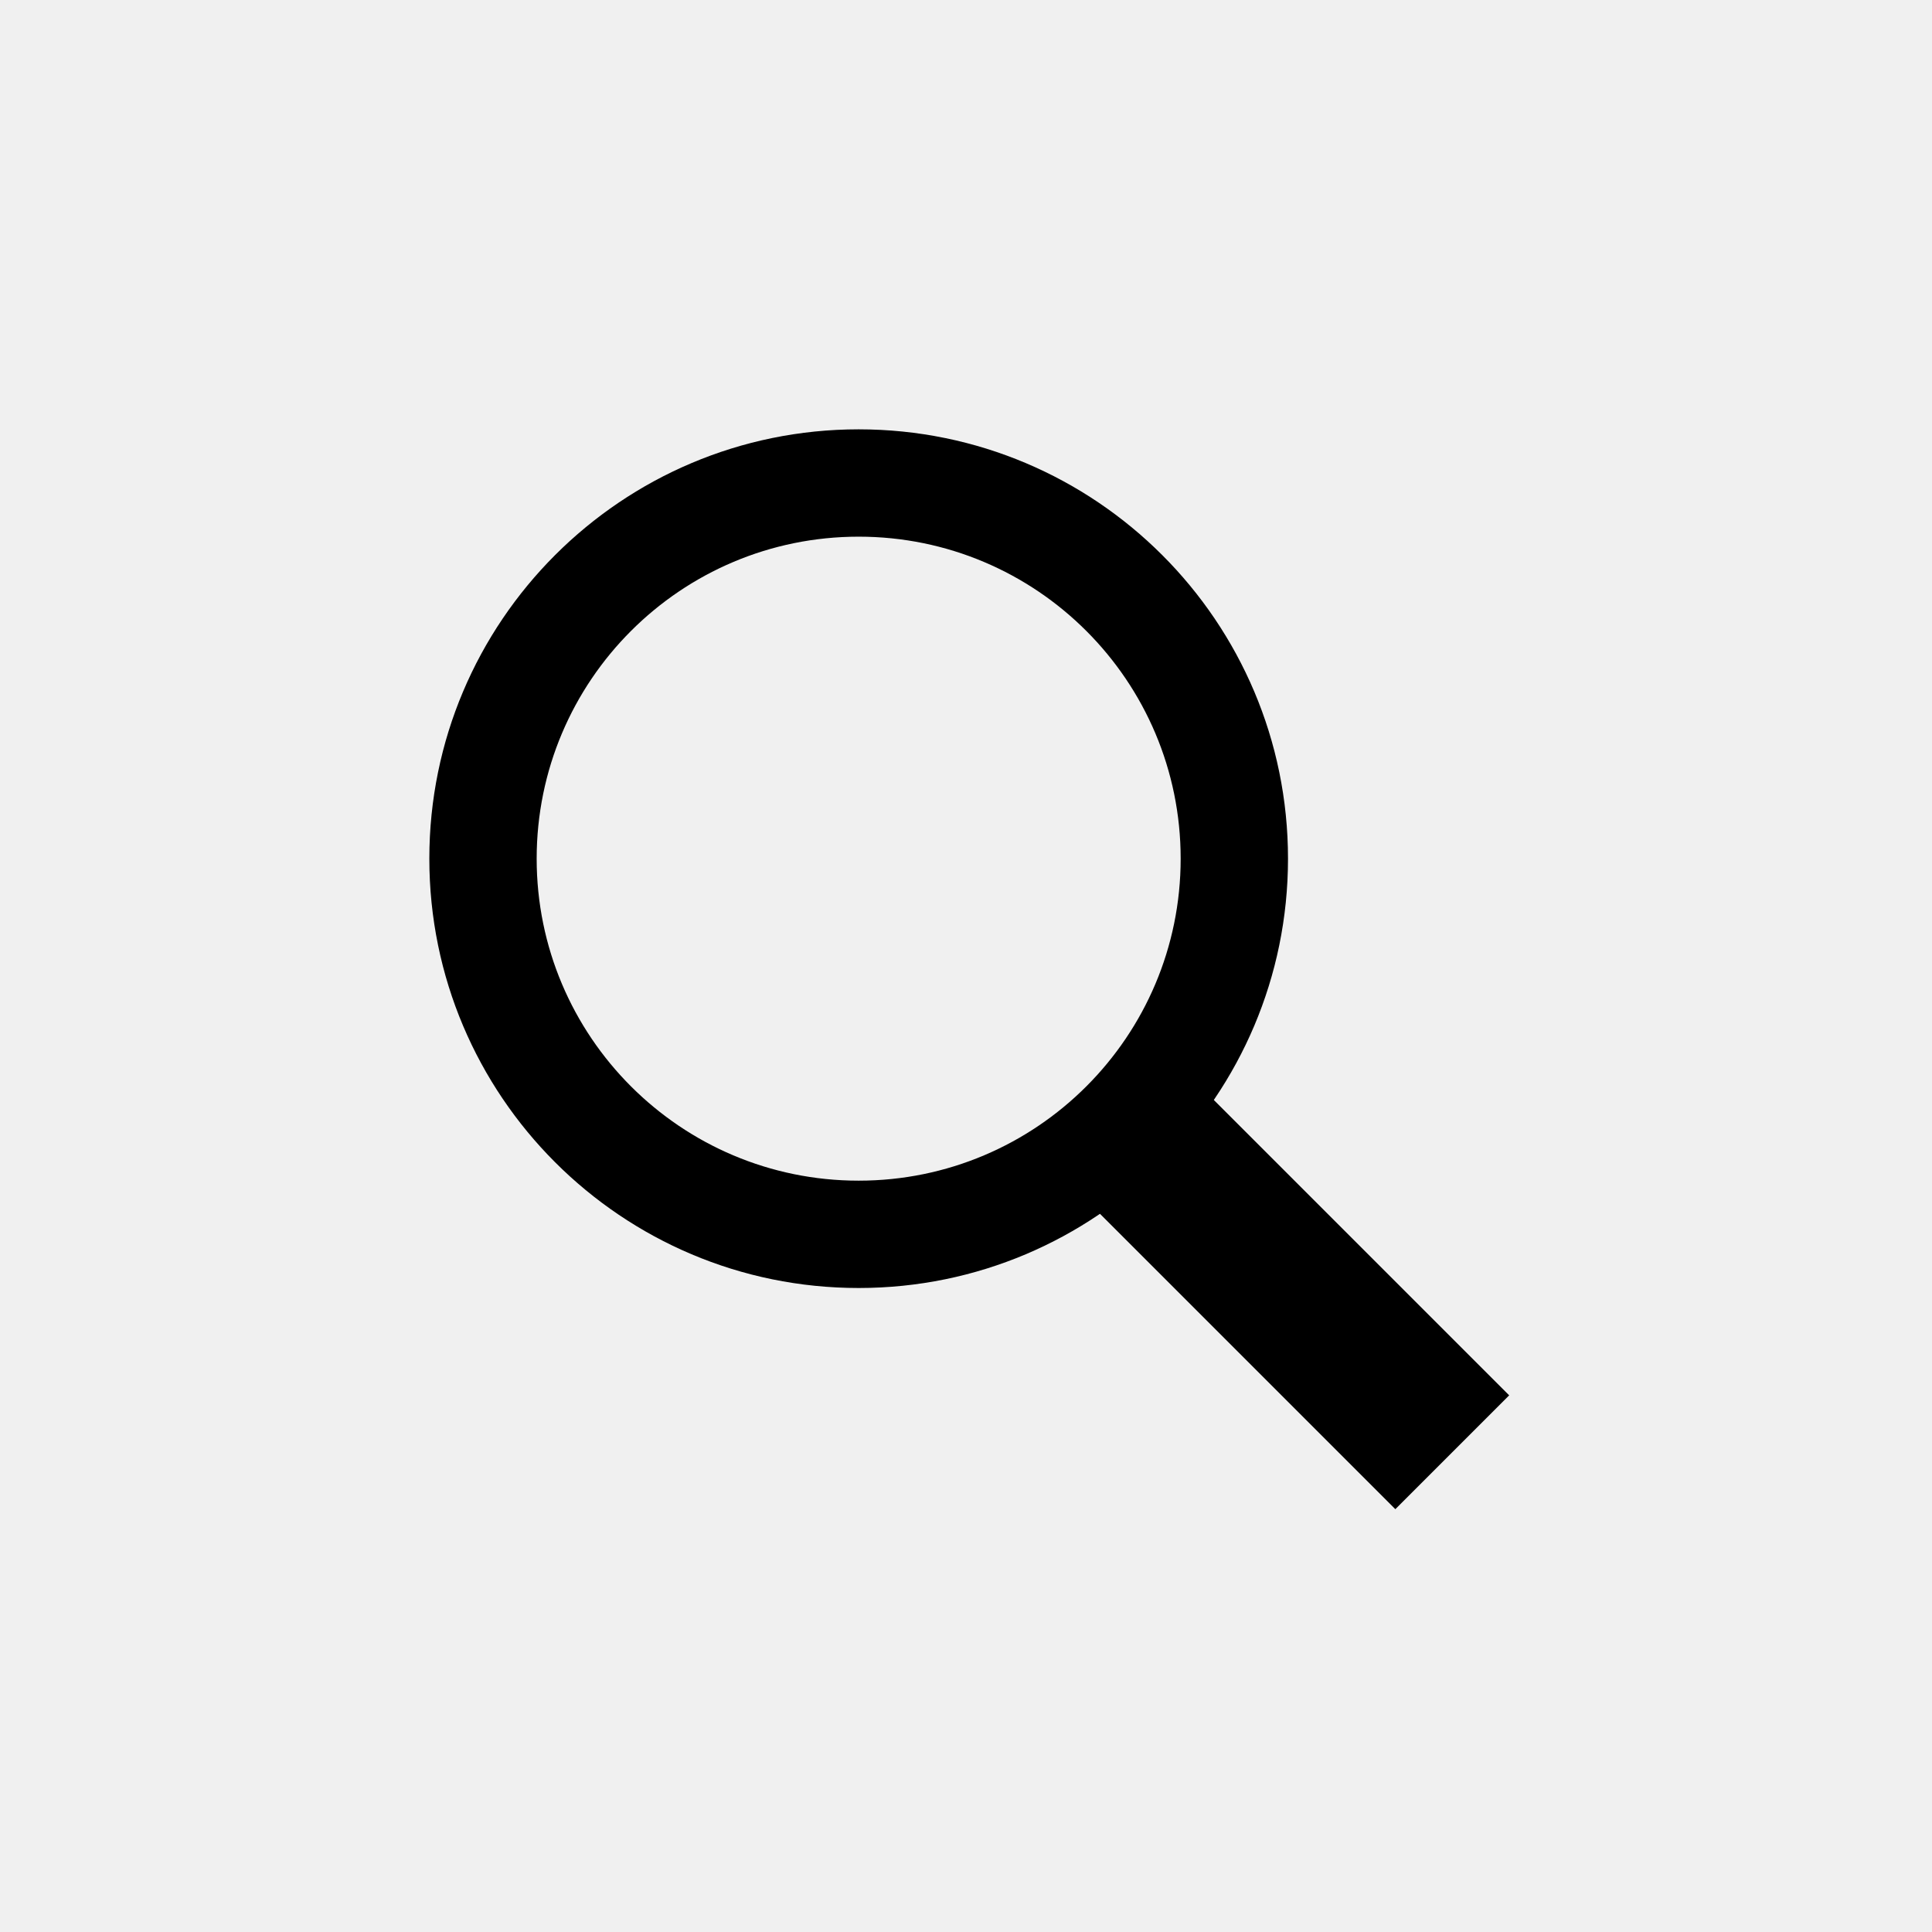
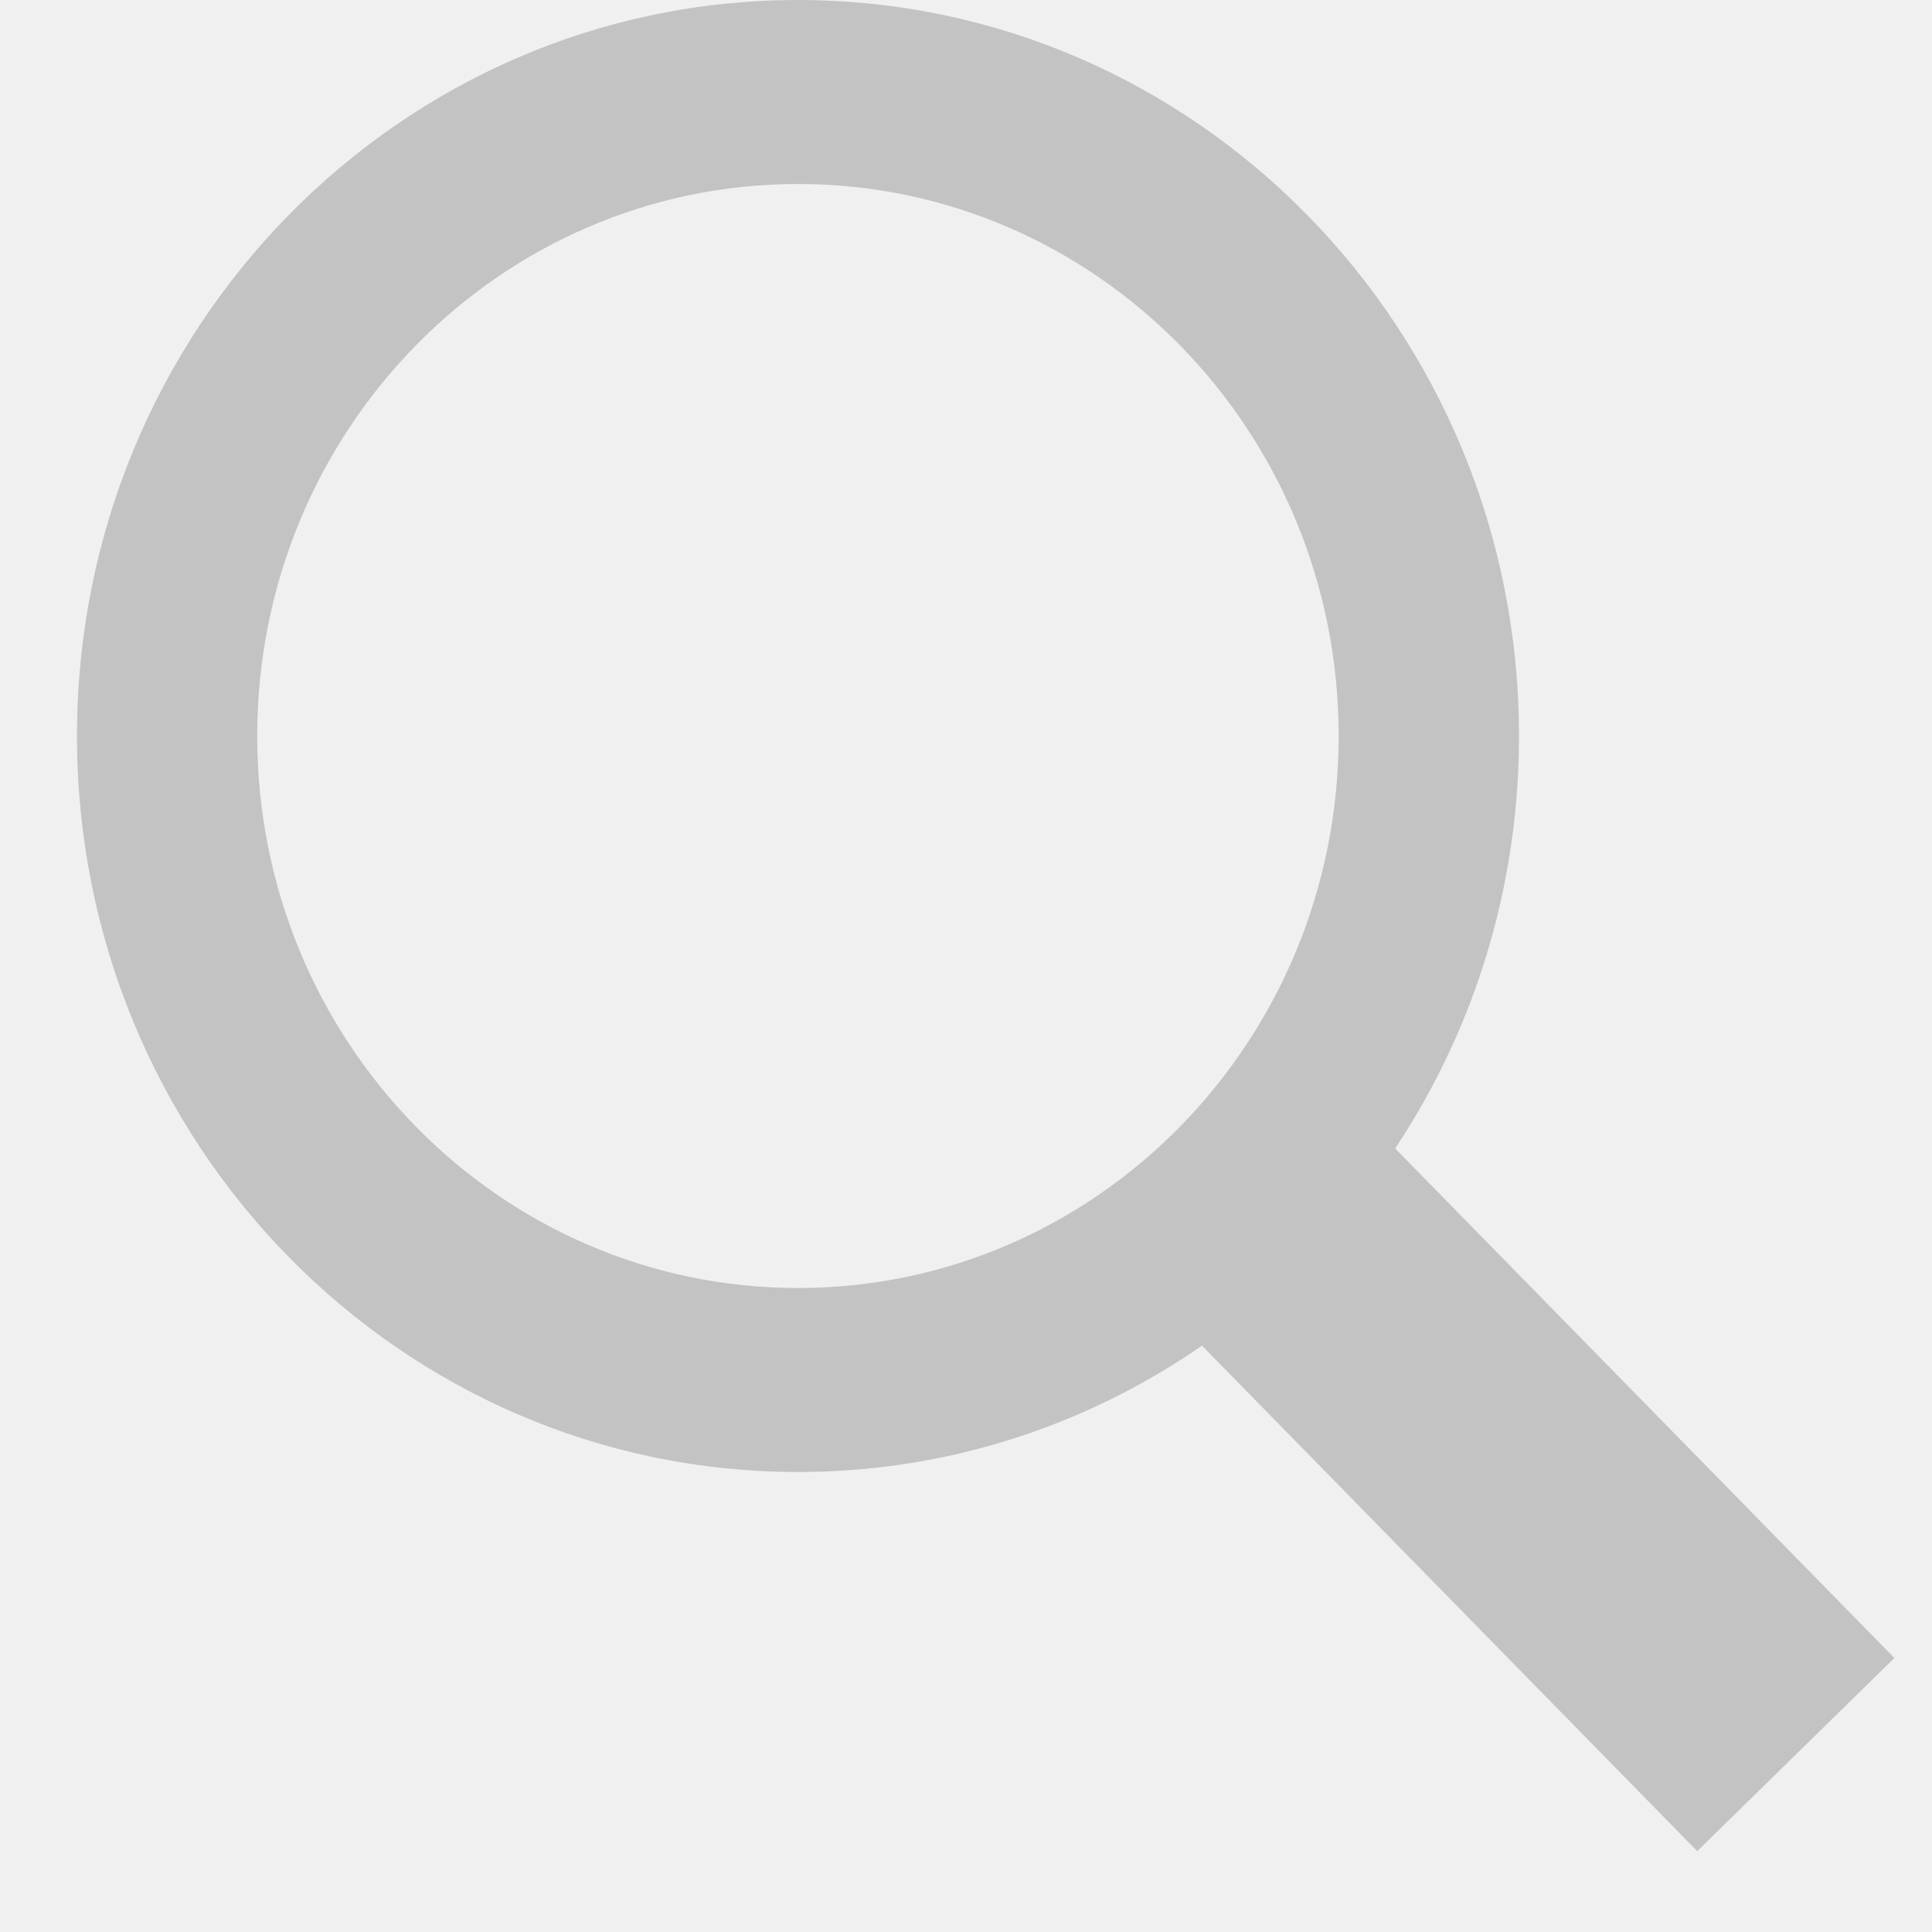
- <svg xmlns="http://www.w3.org/2000/svg" width="36px" height="36px" viewBox="0 0 36 36" version="1.1">
+ <svg xmlns="http://www.w3.org/2000/svg" width="21px" height="21px" viewBox="0 0 21 21" version="1.1">
  <defs />
-   <g id="Symbols" stroke="none" stroke-width="1" fill="none" fill-rule="evenodd">
-     <g id="icon/search">
-       <g id="icon/frame" opacity="0">
-         <g id="Group-2">
-           <rect id="frame" fill="#FFFFFF" x="0" y="0" width="36" height="36" />
-           <rect id="bounding-box" fill="#000000" x="8" y="8" width="20" height="20" />
+   <g id="Screens" stroke="none" stroke-width="1" fill="none" fill-rule="evenodd">
+     <g id="Artboard-2" transform="translate(-679, -20)">
+       <g id="icon/search" transform="translate(672, 12)">
+         <g id="icon/frame" opacity="0">
+           <g id="Group-2">
+             <rect id="frame" fill="#FFFFFF" x="0" y="0" width="36" height="36" />
+             <rect id="bounding-box" fill="#000000" x="8" y="8" width="20" height="20" />
+           </g>
        </g>
-       </g>
-       <g id="magnifying" transform="translate(8, 8)">
-         <path d="M14,14 L18,18" id="Line" stroke="#000000" stroke-width="3" stroke-linecap="square" />
-         <path d="M8,16 C12.418,16 16,12.418 16,8 C16,3.582 12.418,0 8,0 C3.582,0 0,3.582 0,8 C0,12.418 3.582,16 8,16 Z M8,14 C11.314,14 14,11.314 14,8 C14,4.686 11.314,2 8,2 C4.686,2 2,4.686 2,8 C2,11.314 4.686,14 8,14 Z" id="Combined-Shape" fill="#000000" />
+         <g id="magnifying" transform="translate(7.836826, 8)">
+           <path d="M13.714,14 L17.633,18" id="Line" stroke="#C3C3C3" stroke-width="3" stroke-linecap="square" />
+           <path d="M7.837,16 C12.165,16 15.674,12.418 15.674,8 C15.674,3.582 12.165,0 7.837,0 C3.509,0 0,3.582 0,8 C0,12.418 3.509,16 7.837,16 Z M7.837,14 C11.083,14 13.714,11.314 13.714,8 C13.714,4.686 11.083,2 7.837,2 C4.591,2 1.959,4.686 1.959,8 C1.959,11.314 4.591,14 7.837,14 Z" id="Combined-Shape" fill="#C3C3C3" />
+         </g>
      </g>
    </g>
  </g>
</svg>
